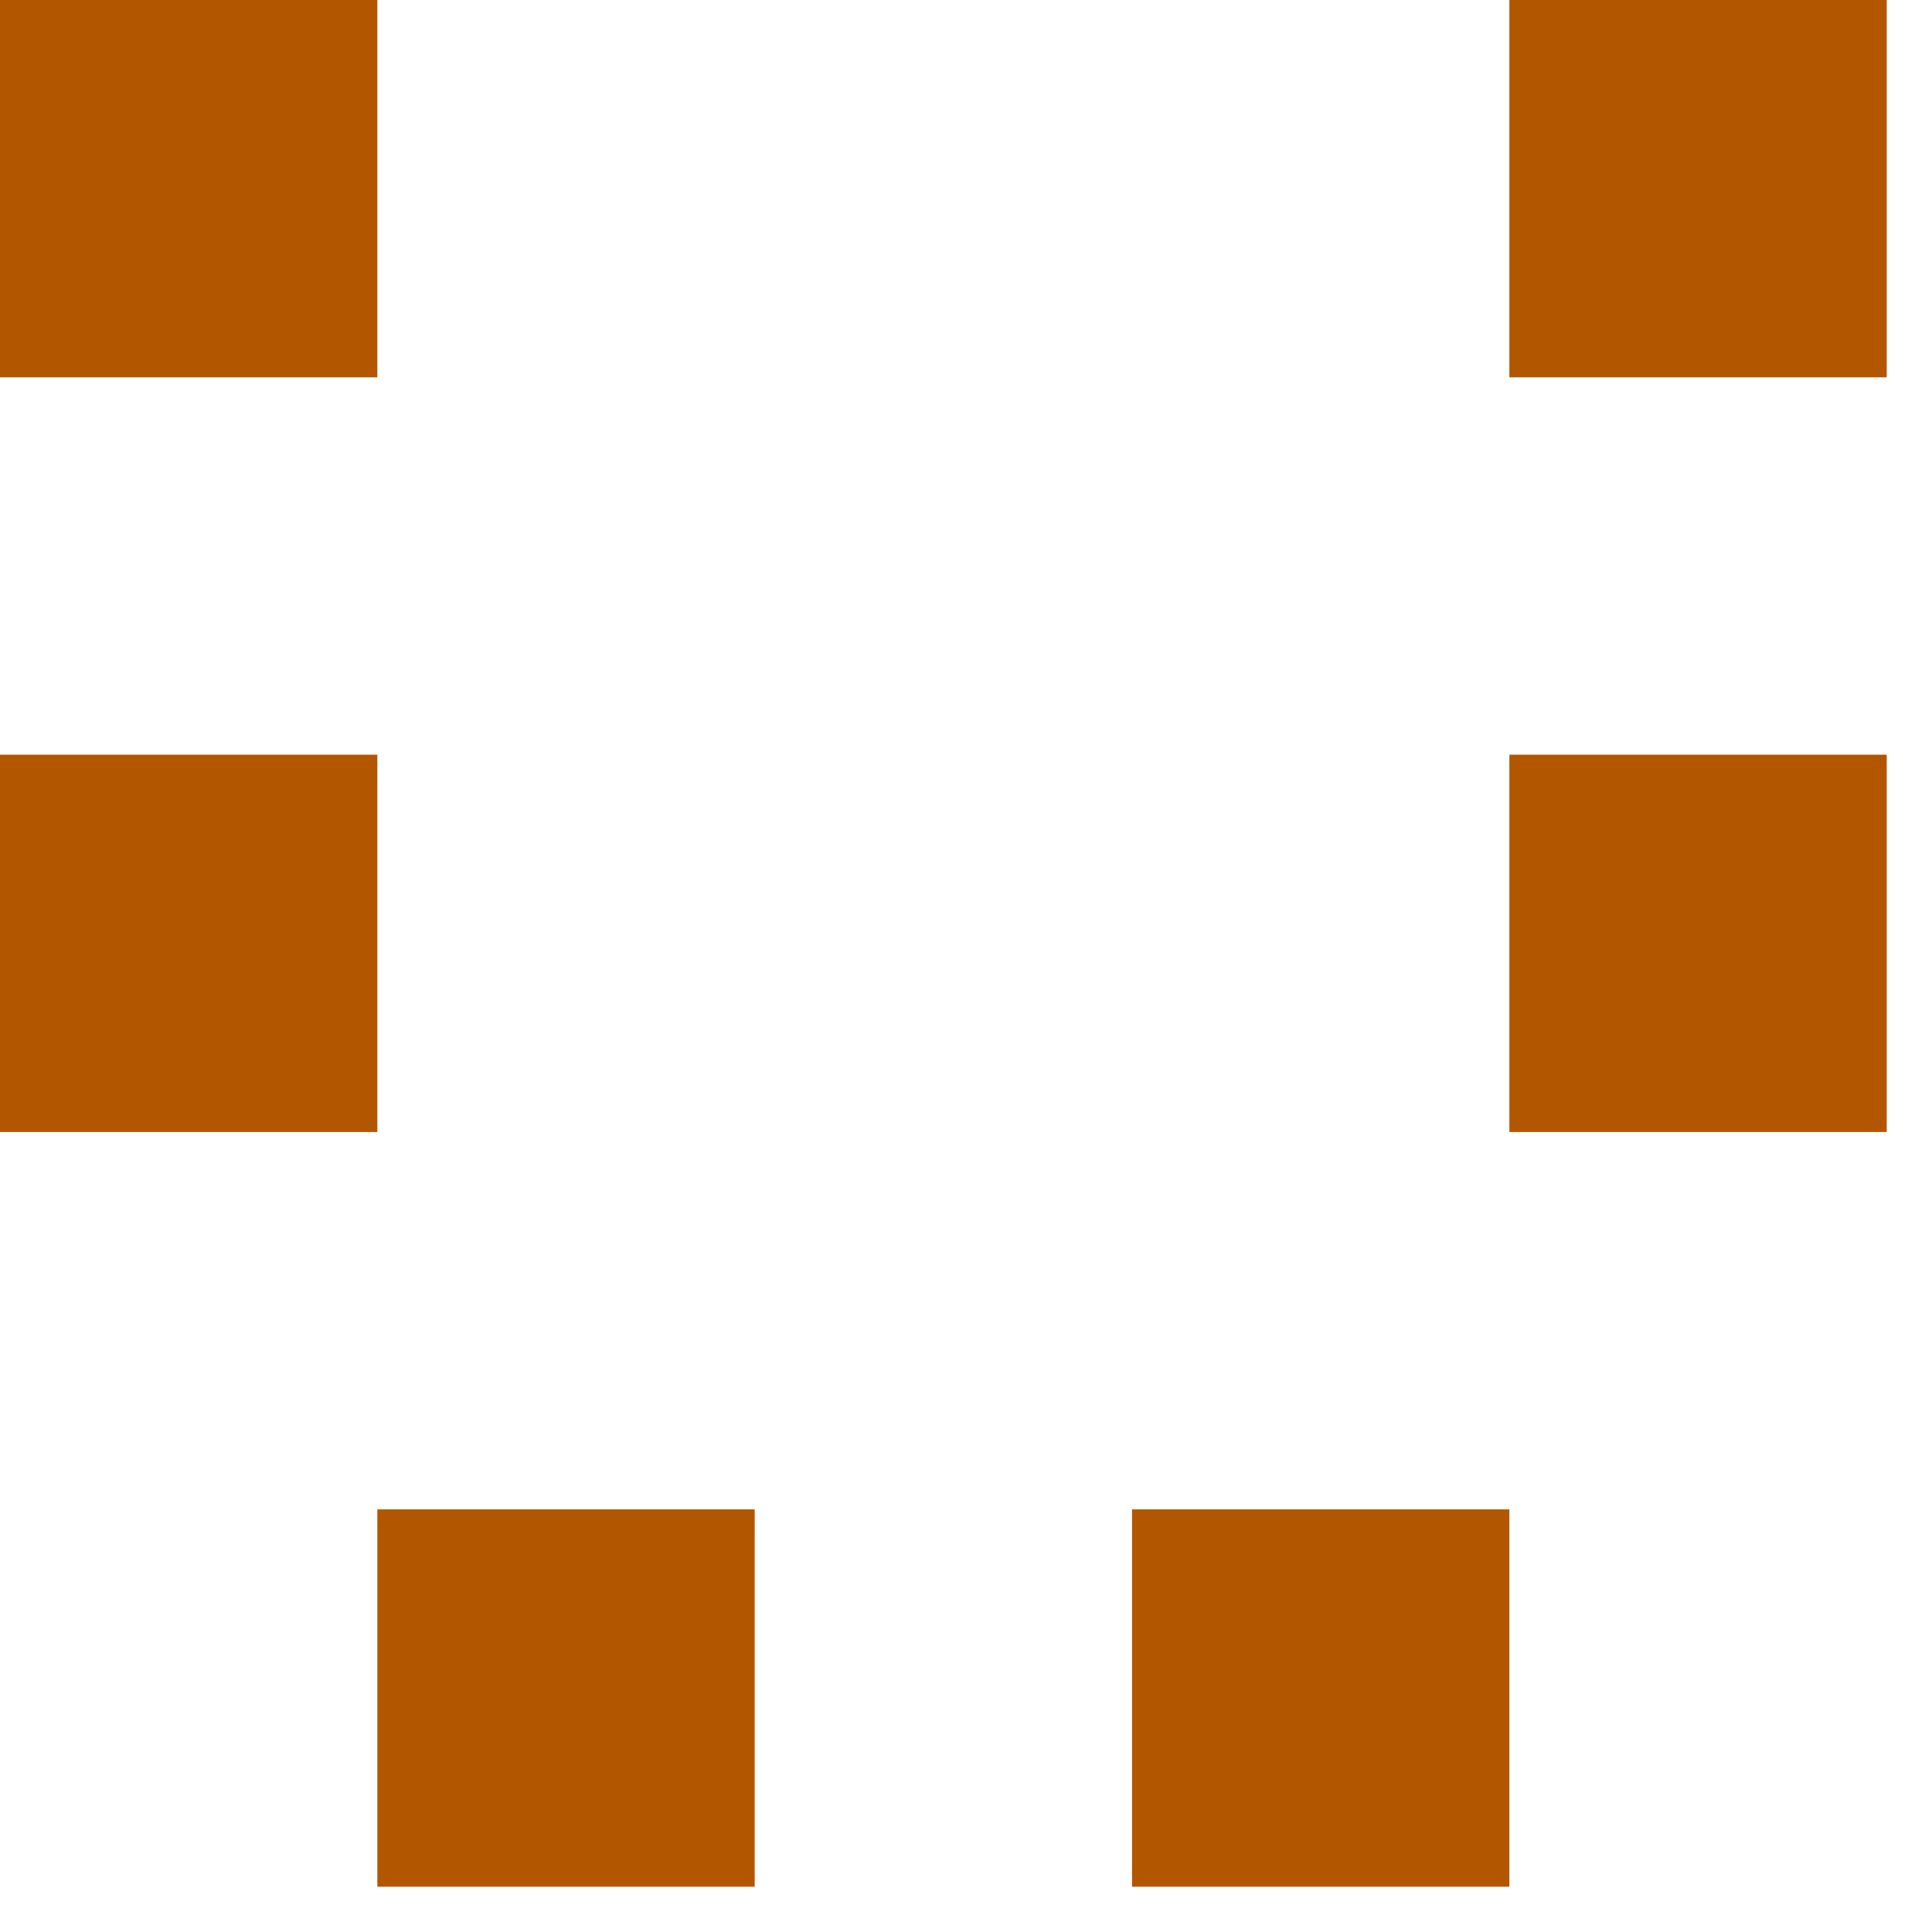
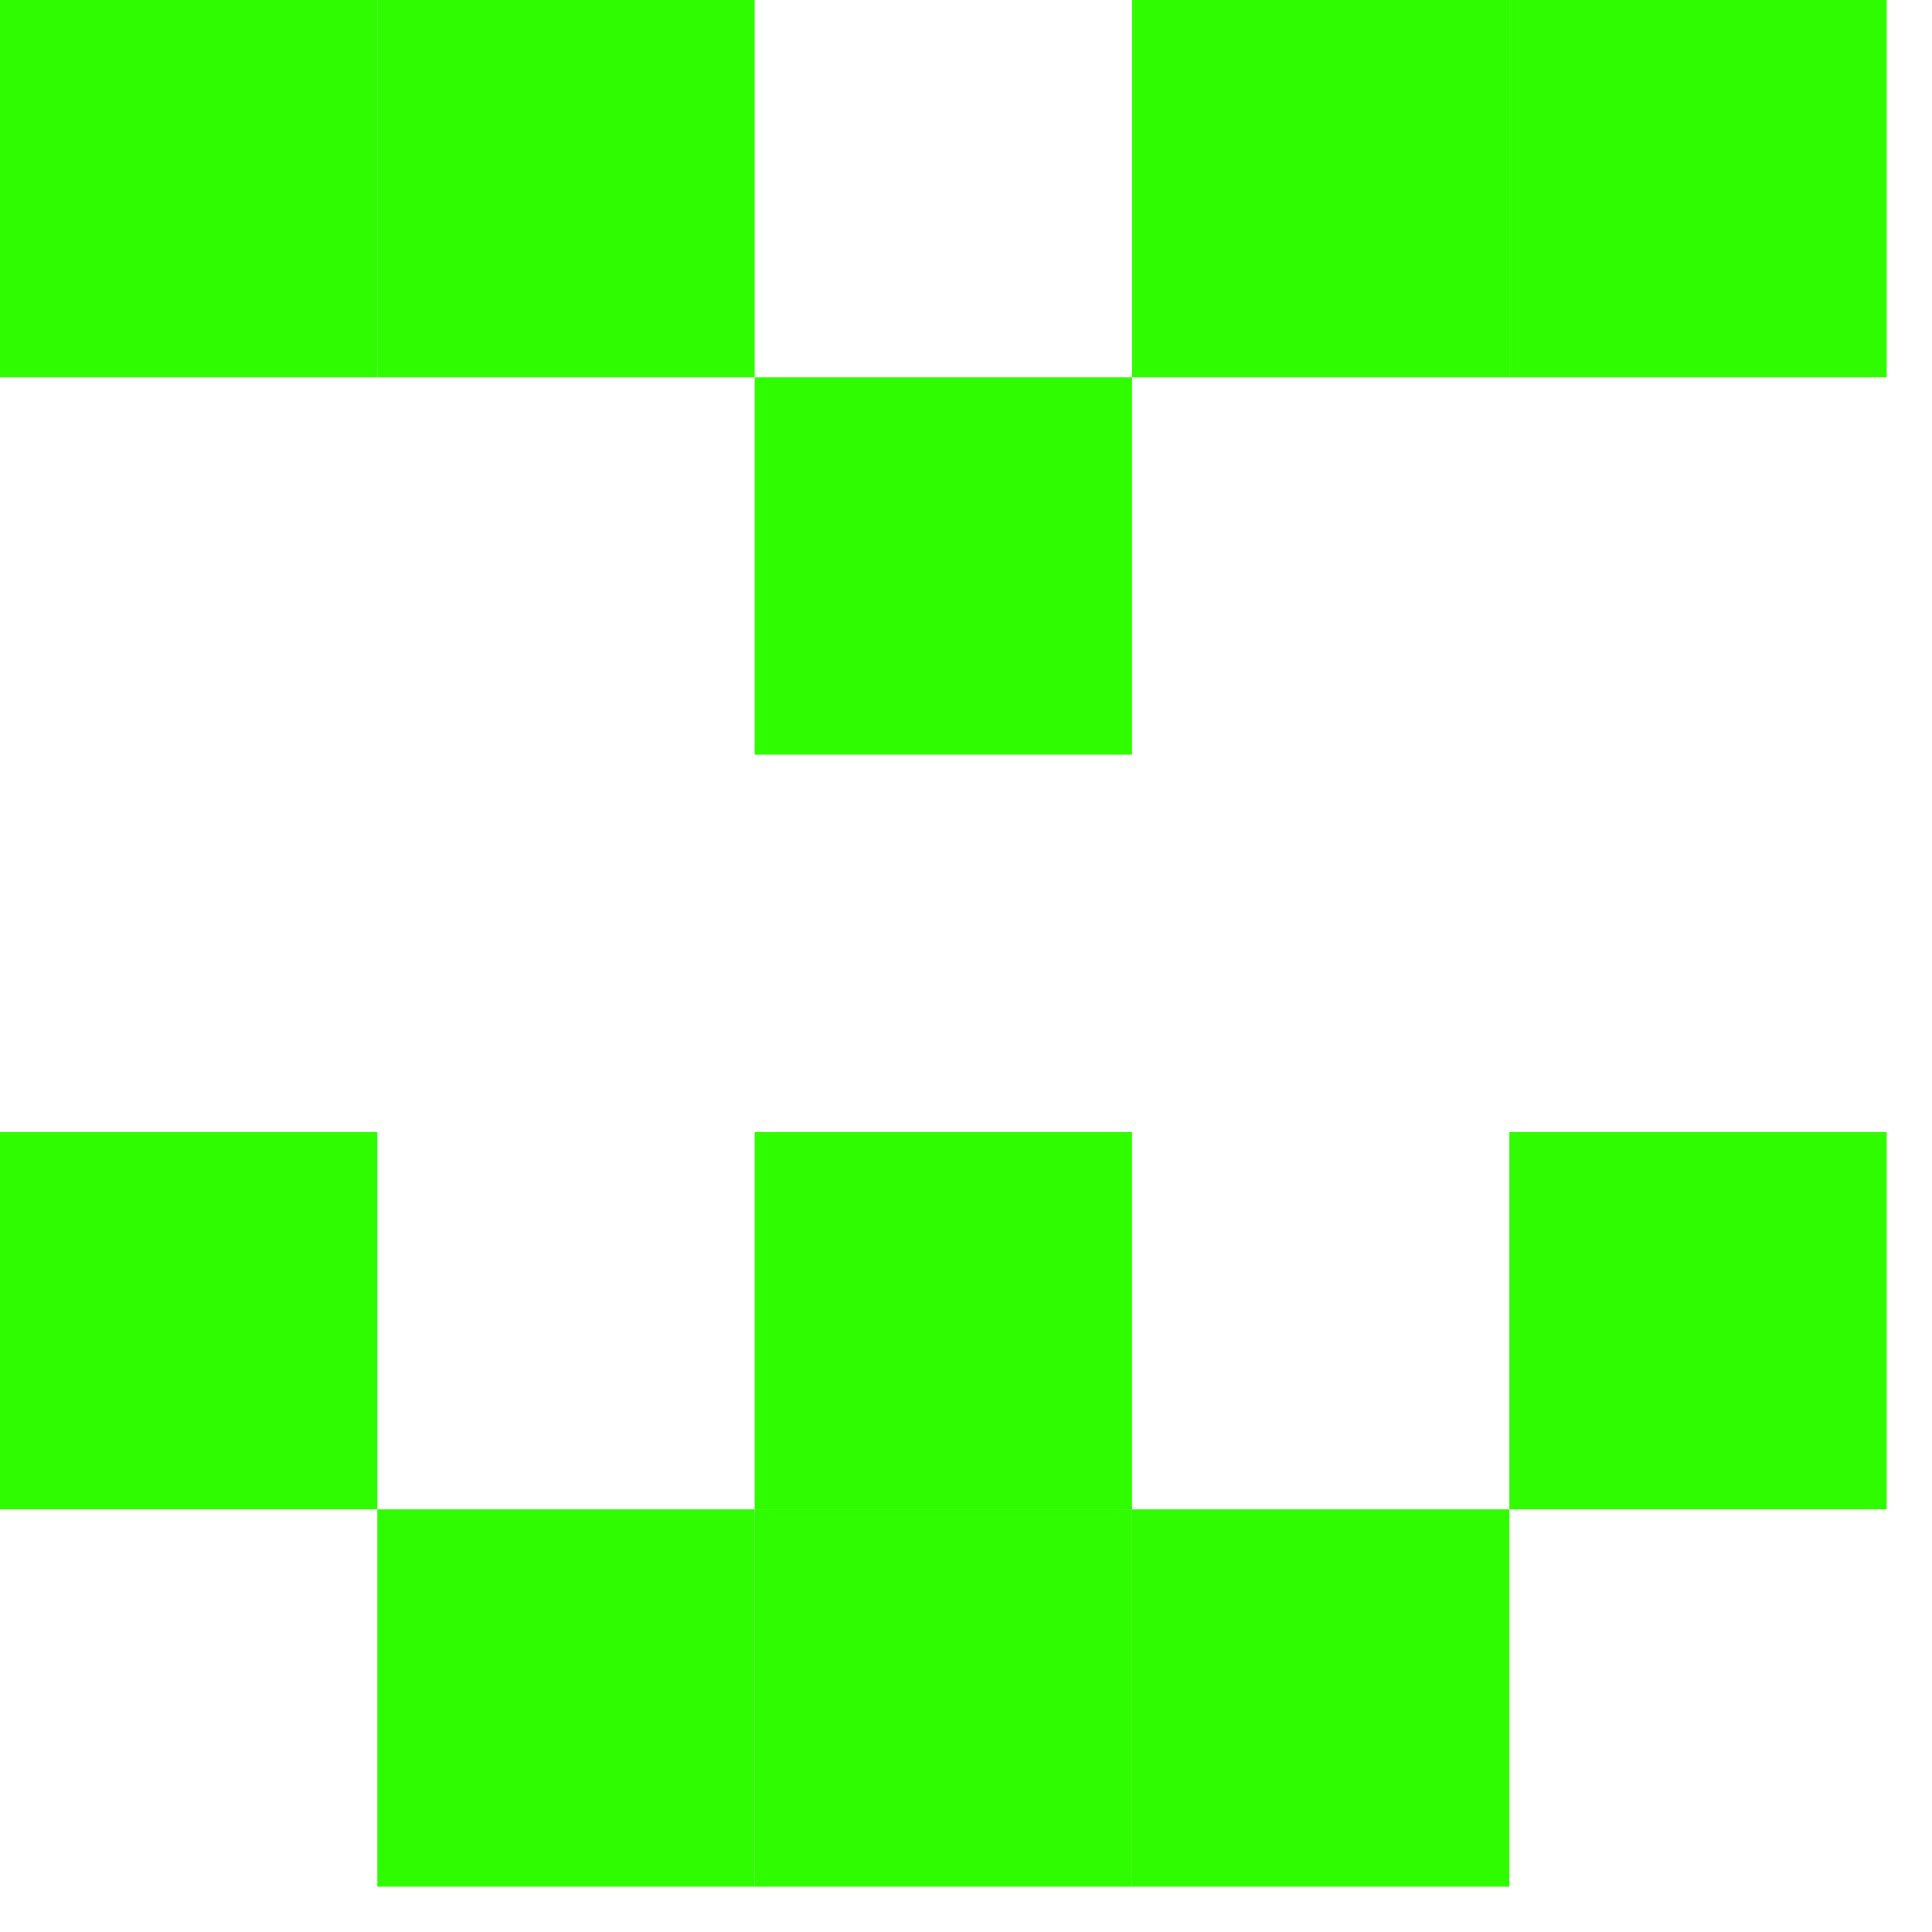
<svg xmlns="http://www.w3.org/2000/svg" id="example-identicon-46-svg" width="128" height="128" viewbox="0 0 128 128">
  <g>
-     <rect x="0" y="0" width="25" height="25" fill="#b35600" />
-     <rect x="25" y="0" width="25" height="25" fill="none" />
+     <rect x="0" y="0" width="25" height="25" fill="#30fc00" />
+     <rect x="25" y="0" width="25" height="25" fill="#30fc00" />
    <rect x="50" y="0" width="25" height="25" fill="none" />
-     <rect x="75" y="0" width="25" height="25" fill="none" />
-     <rect x="100" y="0" width="25" height="25" fill="#b35600" />
+     <rect x="75" y="0" width="25" height="25" fill="#30fc00" />
+     <rect x="100" y="0" width="25" height="25" fill="#30fc00" />
    <rect x="0" y="25" width="25" height="25" fill="none" />
    <rect x="25" y="25" width="25" height="25" fill="none" />
-     <rect x="50" y="25" width="25" height="25" fill="none" />
+     <rect x="50" y="25" width="25" height="25" fill="#30fc00" />
    <rect x="75" y="25" width="25" height="25" fill="none" />
    <rect x="100" y="25" width="25" height="25" fill="none" />
-     <rect x="0" y="50" width="25" height="25" fill="#b35600" />
+     <rect x="0" y="50" width="25" height="25" fill="none" />
    <rect x="25" y="50" width="25" height="25" fill="none" />
    <rect x="50" y="50" width="25" height="25" fill="none" />
    <rect x="75" y="50" width="25" height="25" fill="none" />
-     <rect x="100" y="50" width="25" height="25" fill="#b35600" />
-     <rect x="0" y="75" width="25" height="25" fill="none" />
+     <rect x="100" y="50" width="25" height="25" fill="none" />
+     <rect x="0" y="75" width="25" height="25" fill="#30fc00" />
    <rect x="25" y="75" width="25" height="25" fill="none" />
-     <rect x="50" y="75" width="25" height="25" fill="none" />
+     <rect x="50" y="75" width="25" height="25" fill="#30fc00" />
    <rect x="75" y="75" width="25" height="25" fill="none" />
-     <rect x="100" y="75" width="25" height="25" fill="none" />
+     <rect x="100" y="75" width="25" height="25" fill="#30fc00" />
    <rect x="0" y="100" width="25" height="25" fill="none" />
-     <rect x="25" y="100" width="25" height="25" fill="#b35600" />
-     <rect x="50" y="100" width="25" height="25" fill="none" />
-     <rect x="75" y="100" width="25" height="25" fill="#b35600" />
+     <rect x="25" y="100" width="25" height="25" fill="#30fc00" />
+     <rect x="50" y="100" width="25" height="25" fill="#30fc00" />
+     <rect x="75" y="100" width="25" height="25" fill="#30fc00" />
    <rect x="100" y="100" width="25" height="25" fill="none" />
  </g>
</svg>
